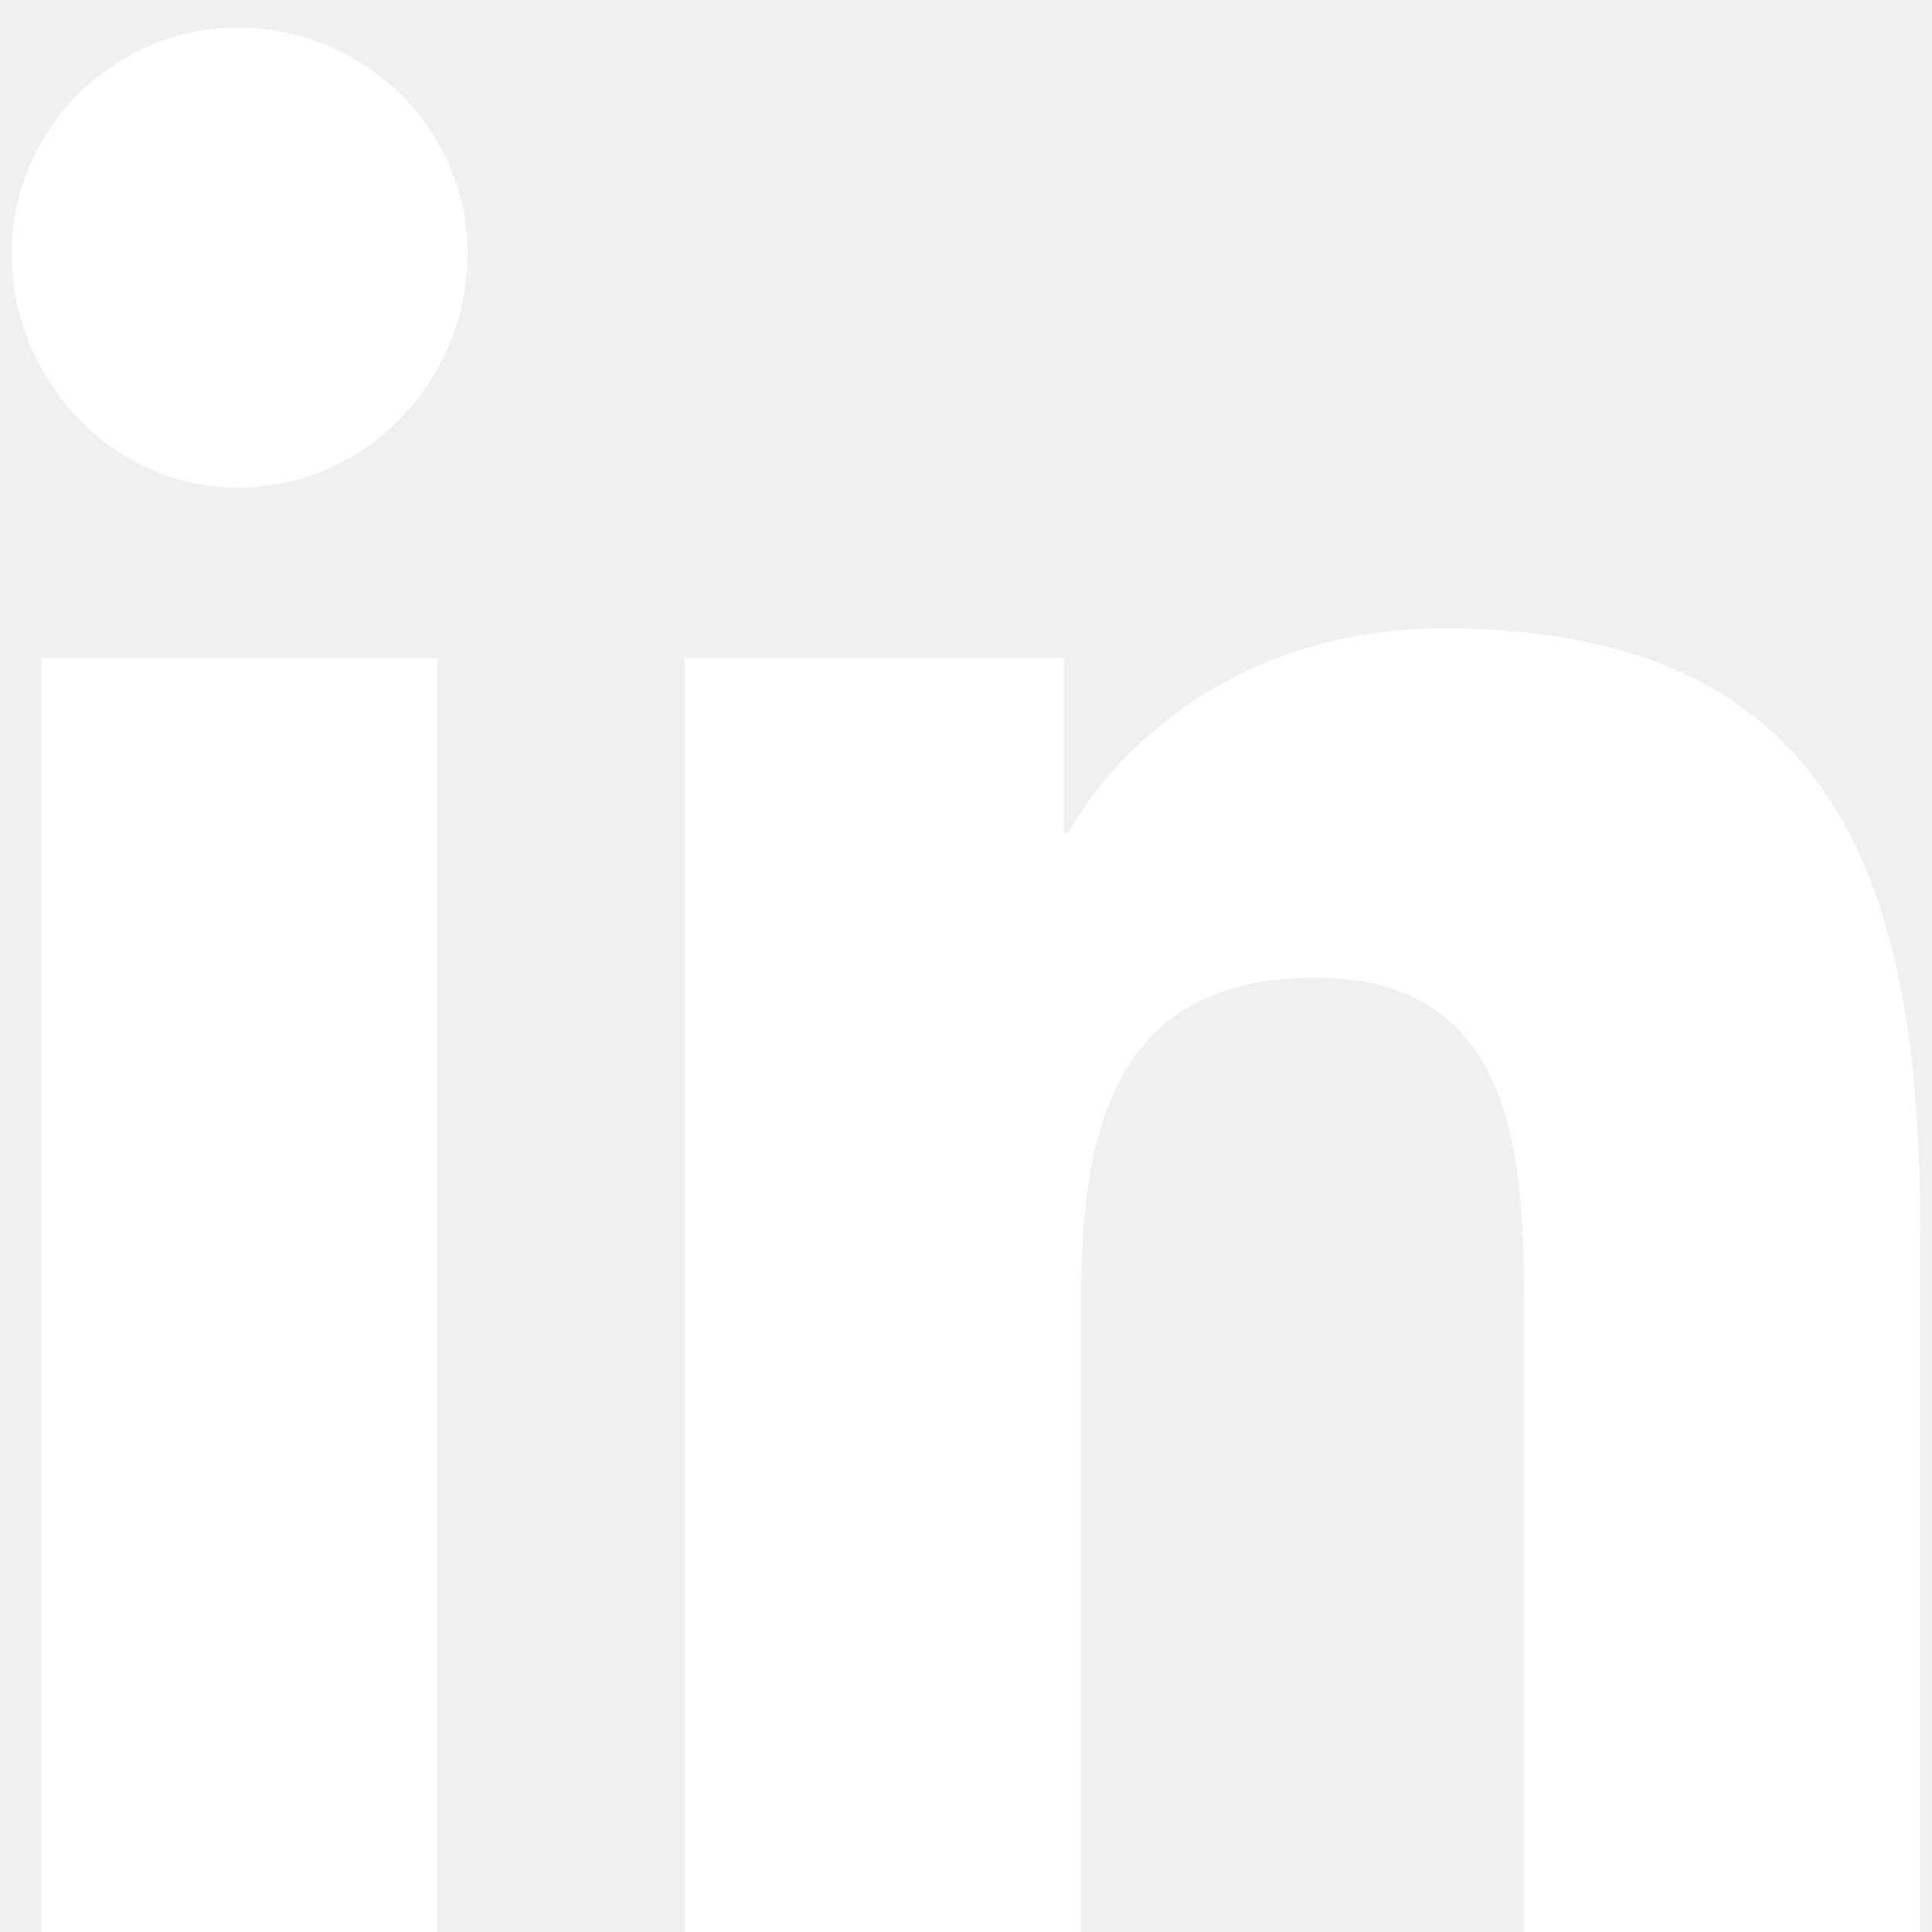
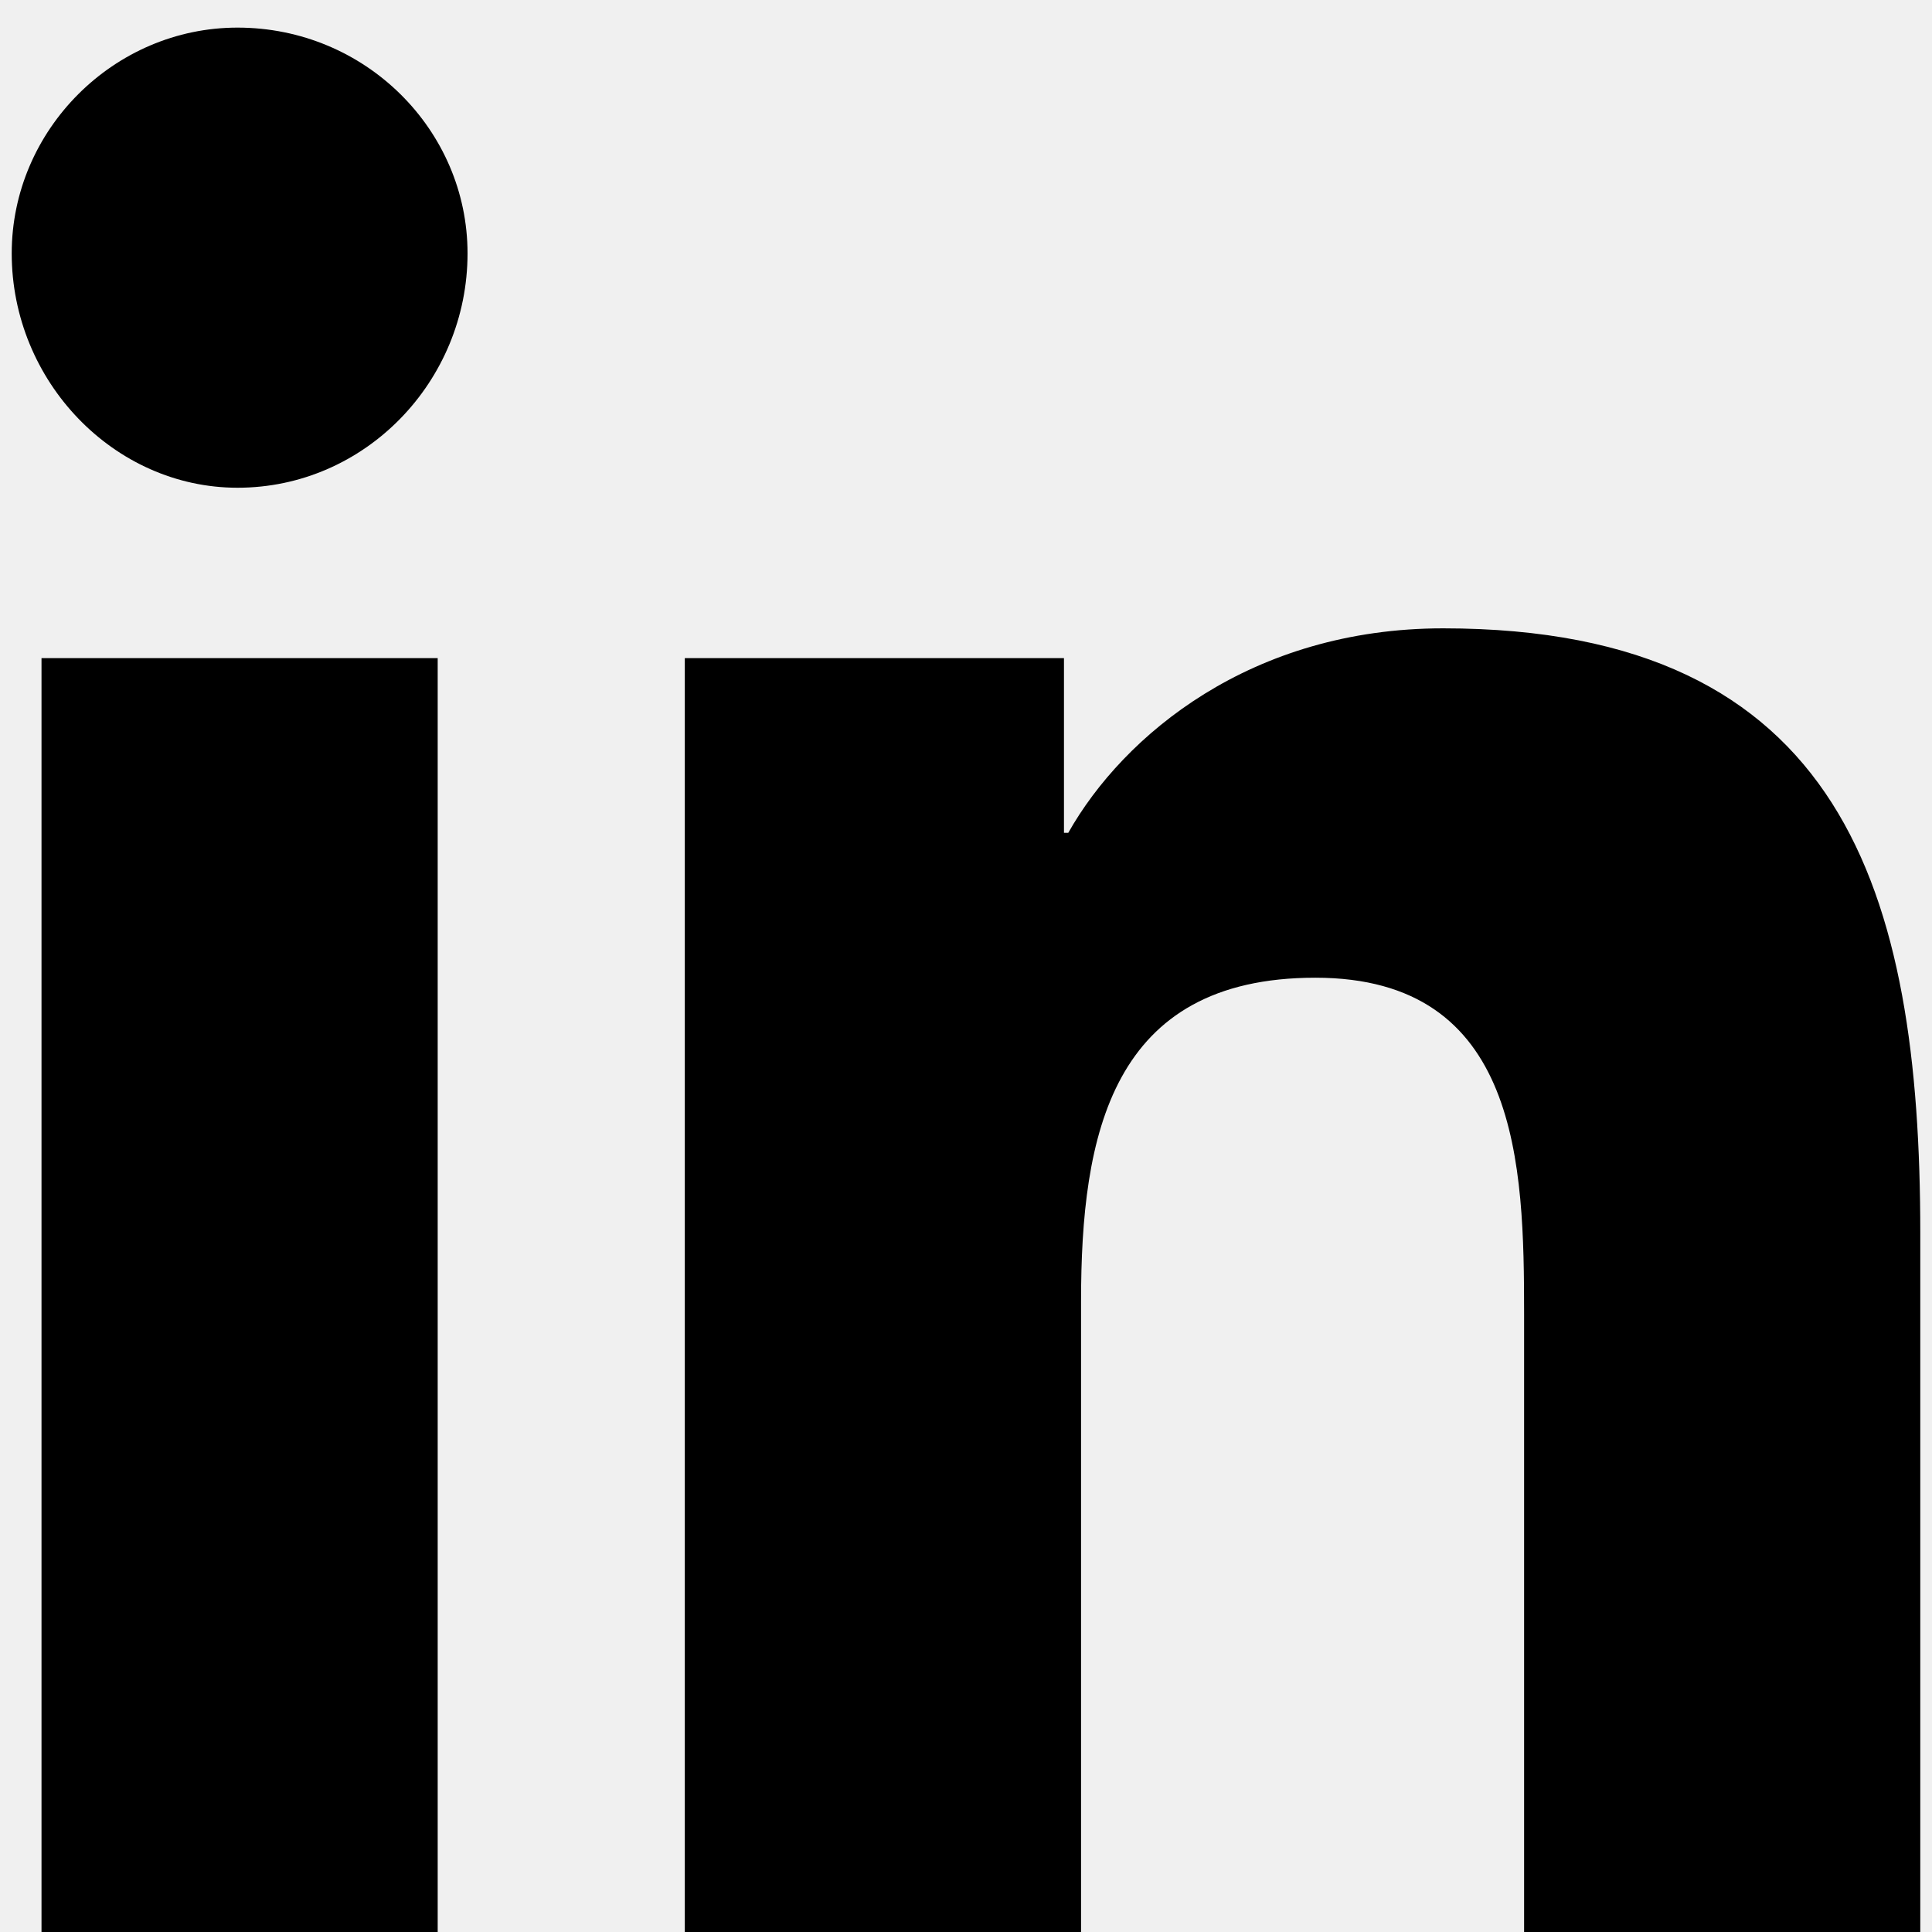
- <svg xmlns="http://www.w3.org/2000/svg" width="31" height="31" viewBox="0 0 31 31" fill="none">
-   <path d="M7.023 31V10.56H0.666V31H7.023ZM3.811 7.826C5.861 7.826 7.502 6.117 7.502 4.066C7.502 2.084 5.861 0.443 3.811 0.443C1.828 0.443 0.188 2.084 0.188 4.066C0.188 6.117 1.828 7.826 3.811 7.826ZM30.744 31H30.812V19.789C30.812 14.32 29.582 10.082 23.156 10.082C20.08 10.082 18.029 11.791 17.141 13.363H17.072V10.56H10.988V31H17.346V20.883C17.346 18.217 17.824 15.688 21.105 15.688C24.387 15.688 24.455 18.695 24.455 21.088V31H30.744Z" fill="white" />
+ <svg xmlns="http://www.w3.org/2000/svg" width="31" height="31" viewBox="0 0 31 31">
+   <path d="M7.023 31V10.56H0.666V31H7.023ZM3.811 7.826C5.861 7.826 7.502 6.117 7.502 4.066C7.502 2.084 5.861 0.443 3.811 0.443C1.828 0.443 0.188 2.084 0.188 4.066C0.188 6.117 1.828 7.826 3.811 7.826ZM30.744 31H30.812V19.789C30.812 14.32 29.582 10.082 23.156 10.082C20.08 10.082 18.029 11.791 17.141 13.363H17.072V10.56H10.988V31H17.346V20.883C17.346 18.217 17.824 15.688 21.105 15.688C24.387 15.688 24.455 18.695 24.455 21.088V31H30.744Z" />
</svg>
